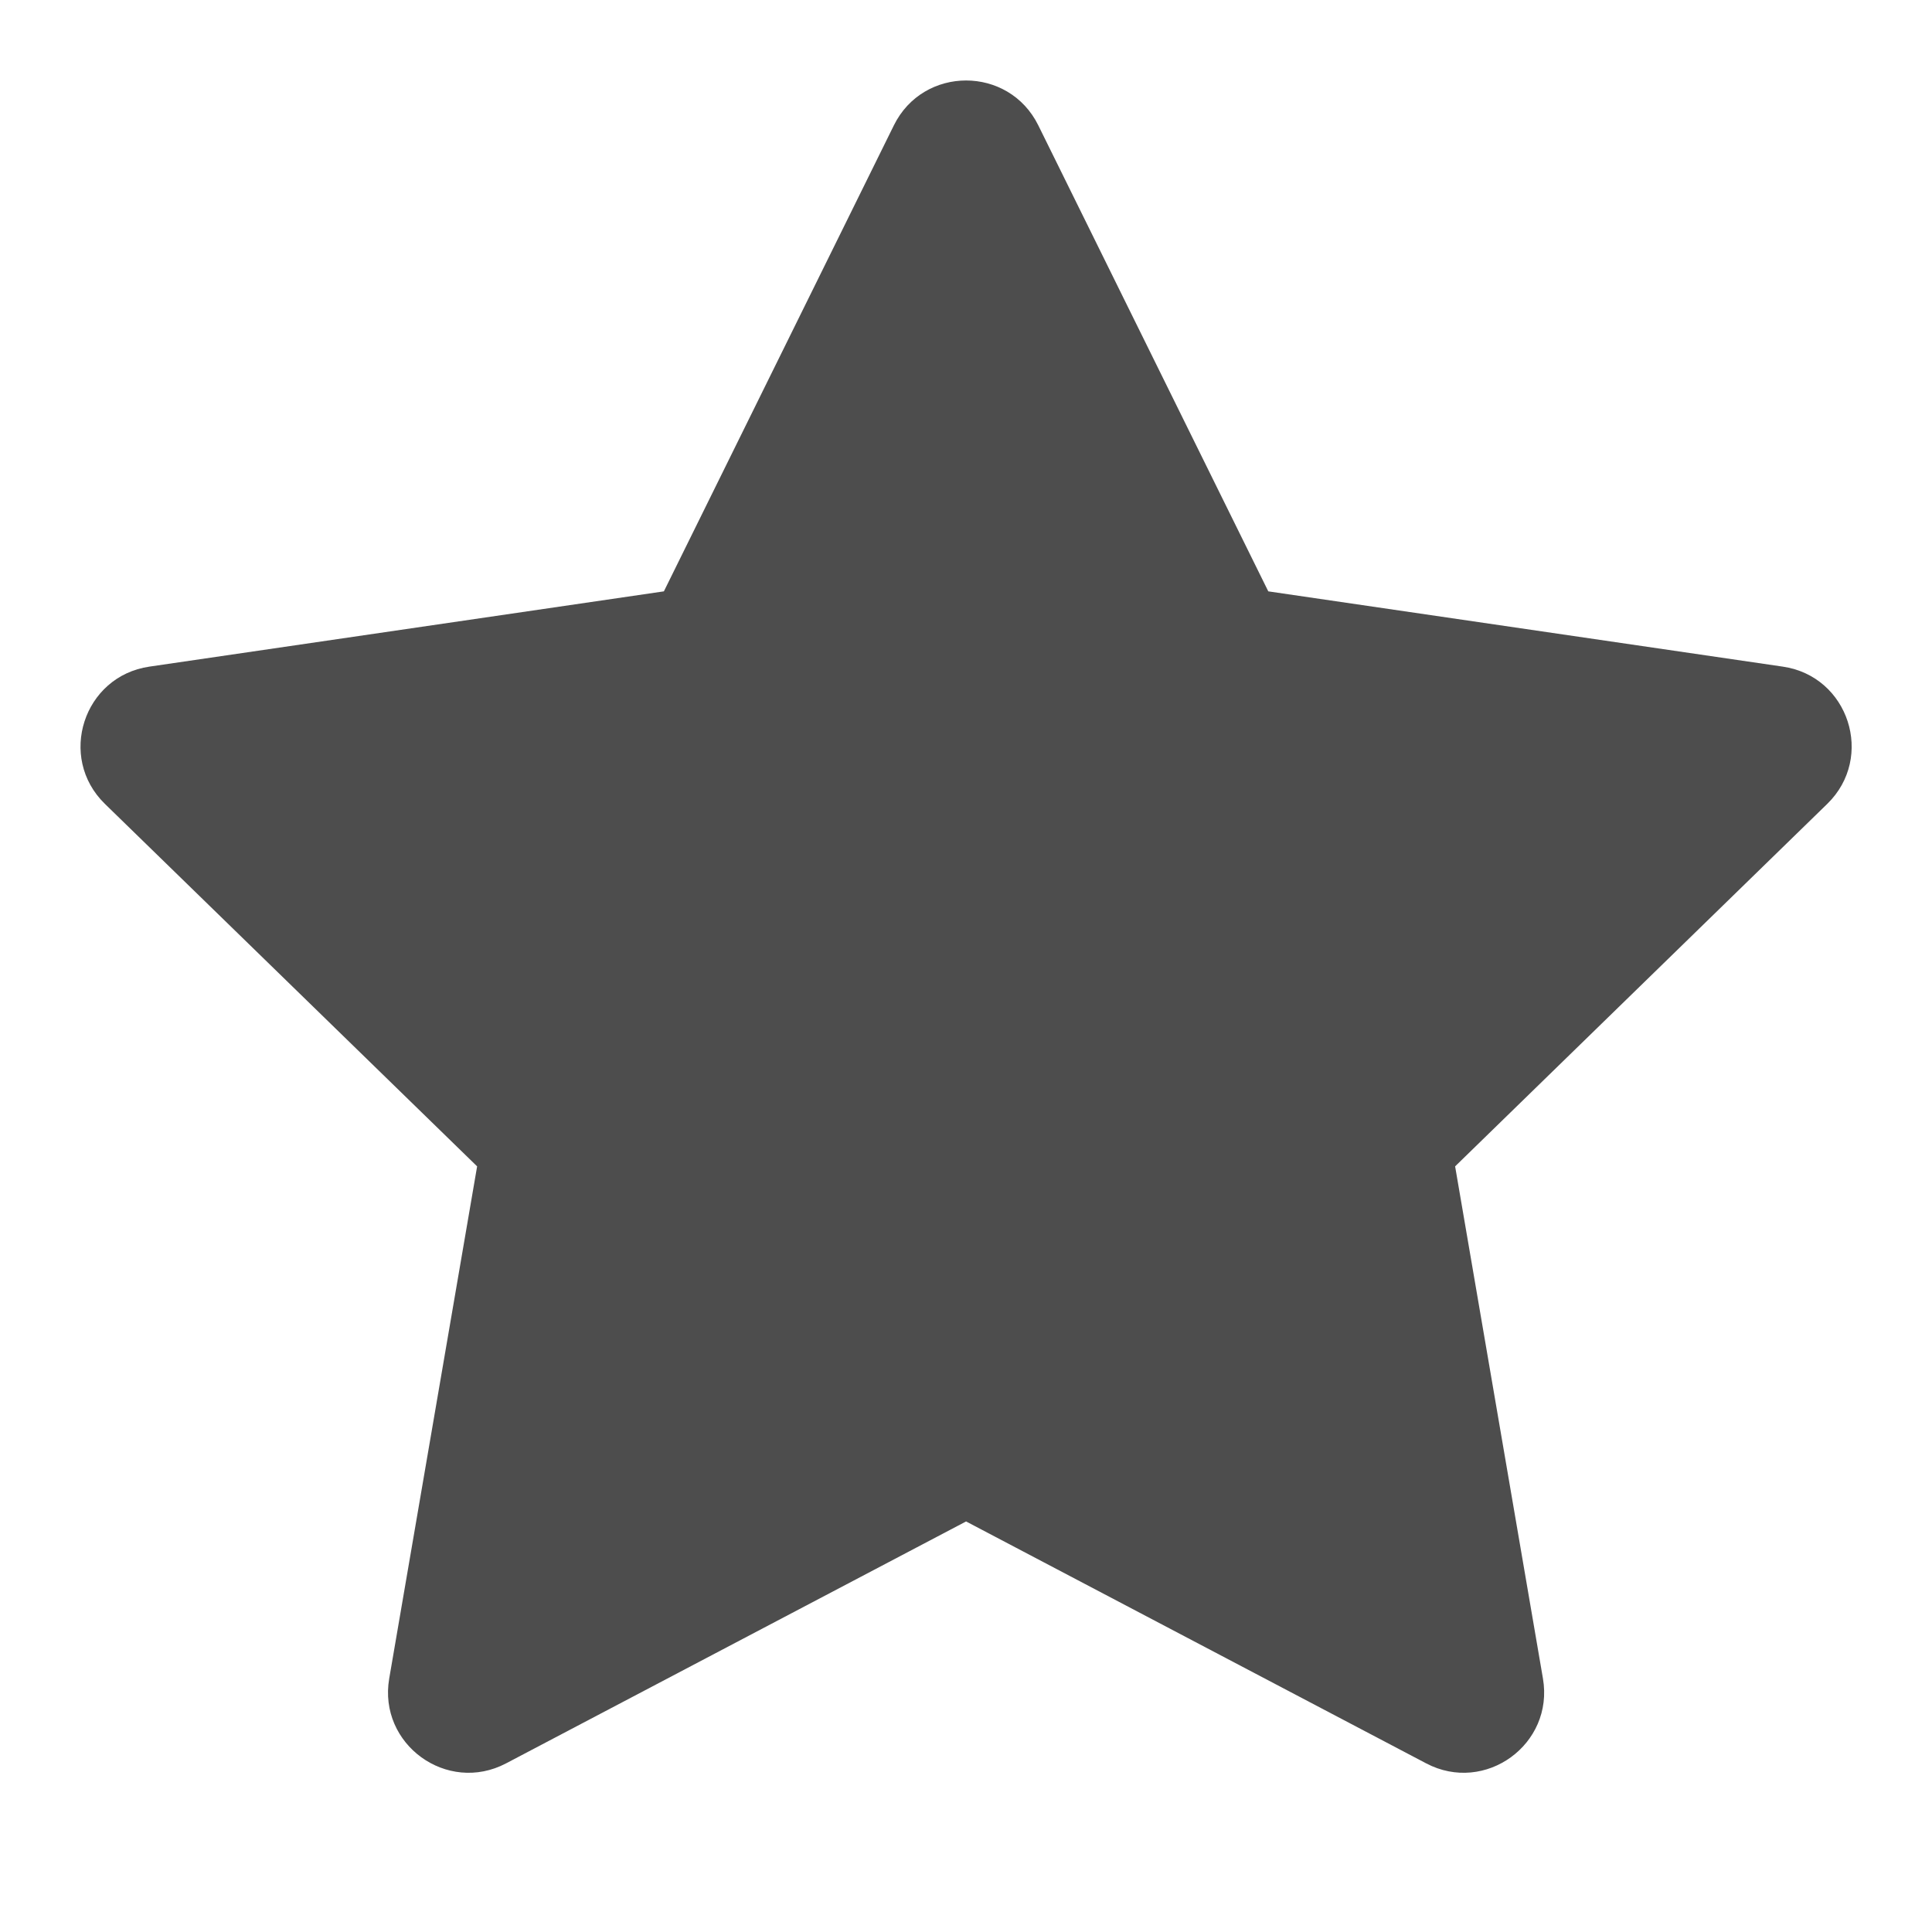
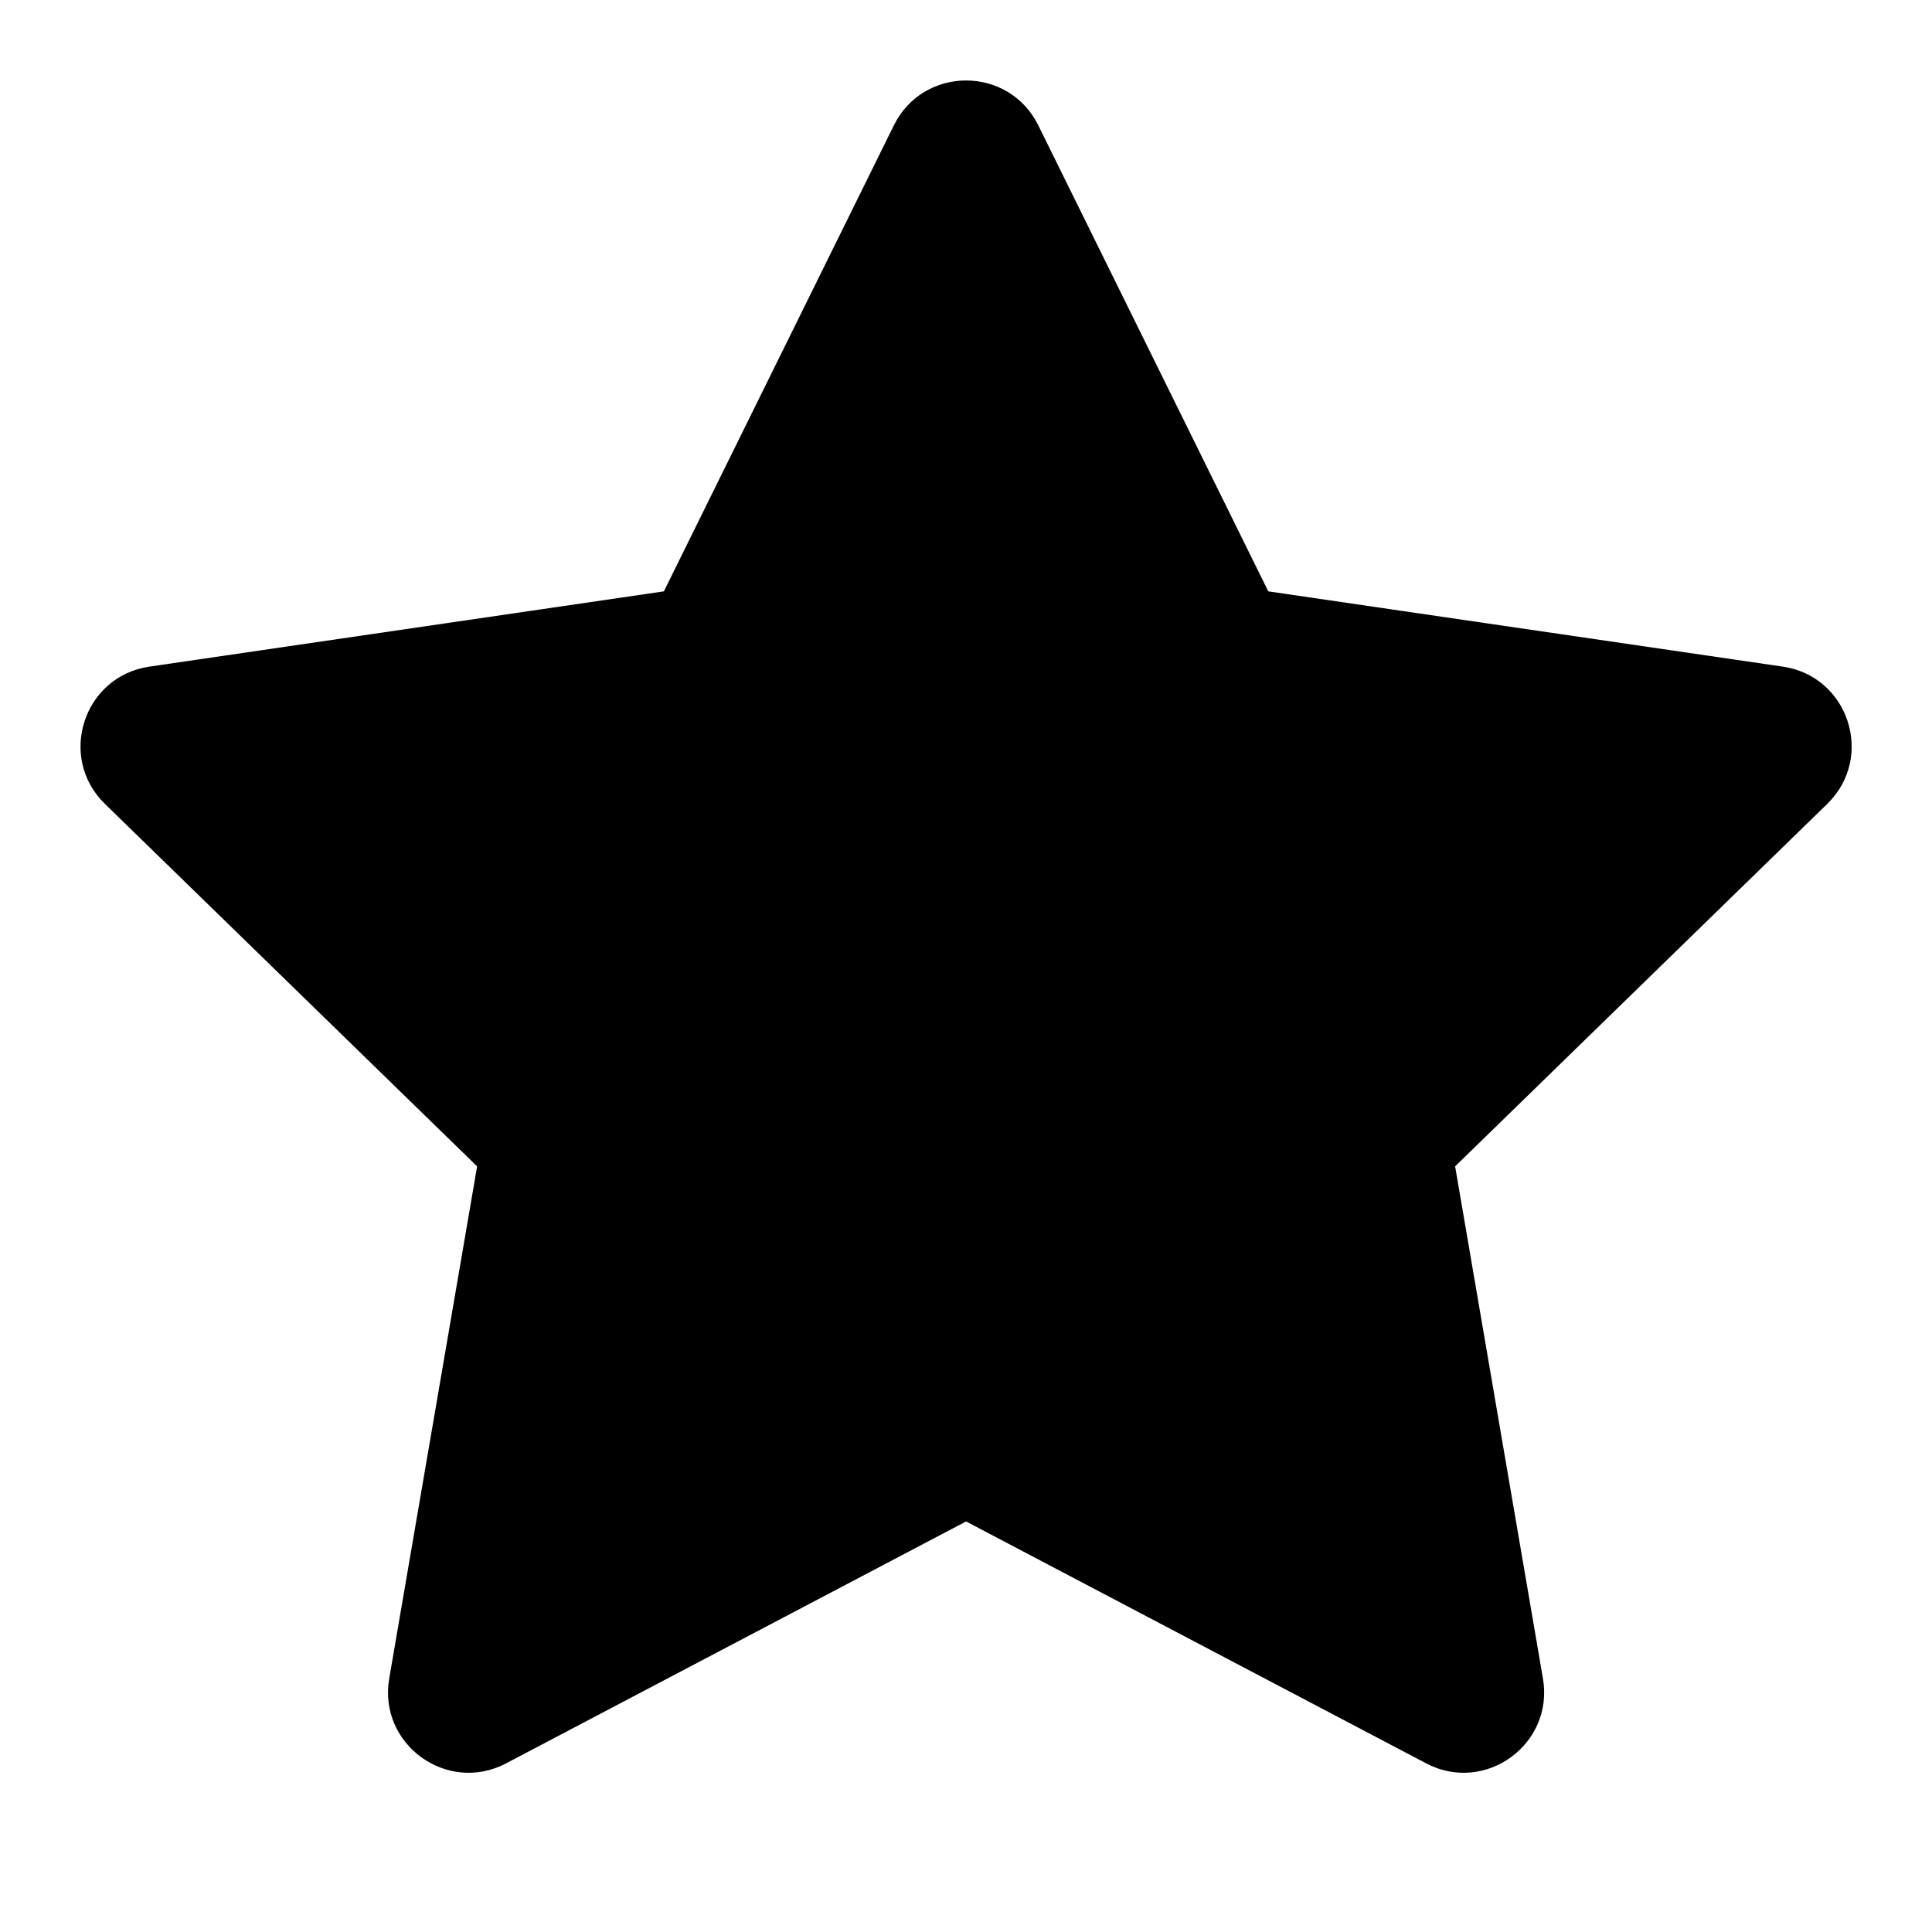
<svg xmlns="http://www.w3.org/2000/svg" width="24px" height="24px" viewBox="0 0 24 24" version="1.1">
  <g id="📸-Icon" stroke="none" stroke-width="1" fill="none" fill-rule="evenodd">
    <g id="icon/favourite-fill">
      <rect id="Rectangle" x="0" y="0" width="24" height="24" />
-       <path d="M8.247,7.346 L11.104,1.557 C11.471,0.814 12.531,0.814 12.898,1.557 L15.755,7.346 L22.146,8.281 C22.966,8.4 23.292,9.408 22.699,9.986 L18.076,14.489 L19.167,20.851 C19.307,21.668 18.449,22.291 17.716,21.905 L12.001,18.9 L6.287,21.905 C5.553,22.291 4.695,21.668 4.835,20.851 L5.927,14.489 L1.303,9.986 C0.71,9.408 1.037,8.4 1.856,8.281 L8.247,7.346 Z" id="Path" fill="#4D4D4D" />
+       <path d="M8.247,7.346 L11.104,1.557 C11.471,0.814 12.531,0.814 12.898,1.557 L15.755,7.346 L22.146,8.281 C22.966,8.4 23.292,9.408 22.699,9.986 L18.076,14.489 L19.167,20.851 C19.307,21.668 18.449,22.291 17.716,21.905 L12.001,18.9 L6.287,21.905 C5.553,22.291 4.695,21.668 4.835,20.851 L5.927,14.489 L1.303,9.986 C0.71,9.408 1.037,8.4 1.856,8.281 L8.247,7.346 Z" id="Path" fill="currentColor" />
    </g>
  </g>
</svg>
